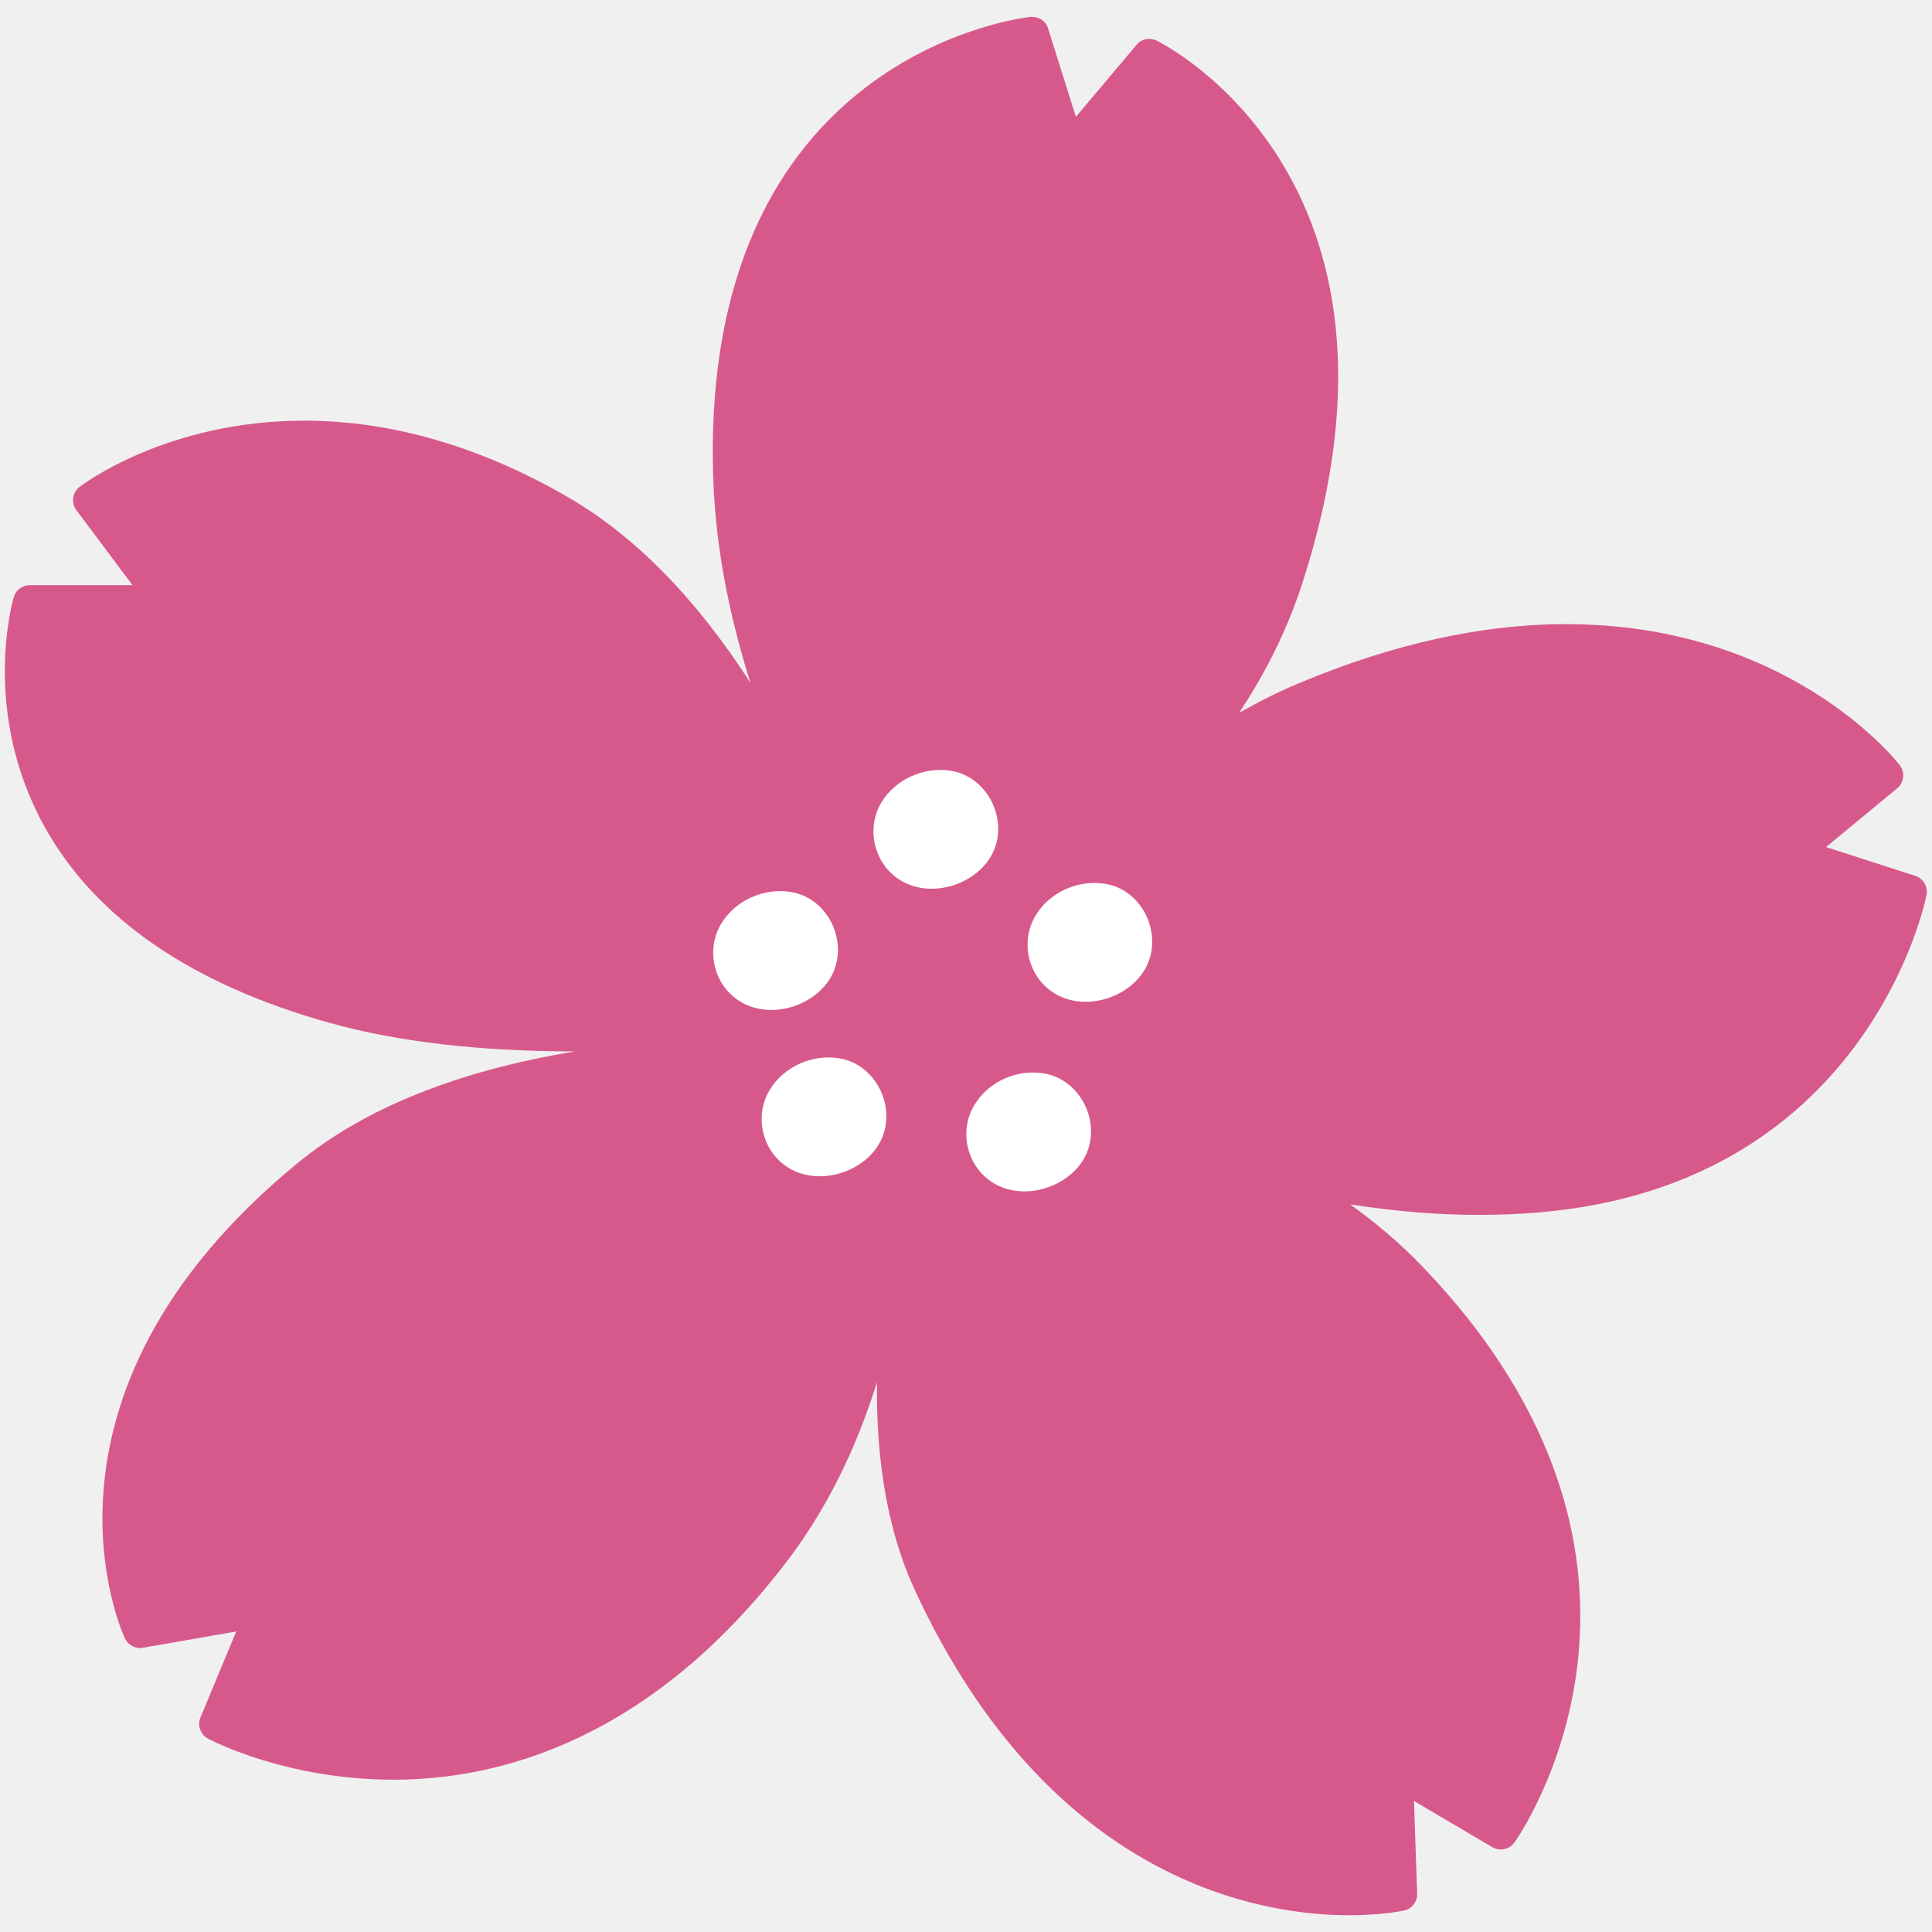
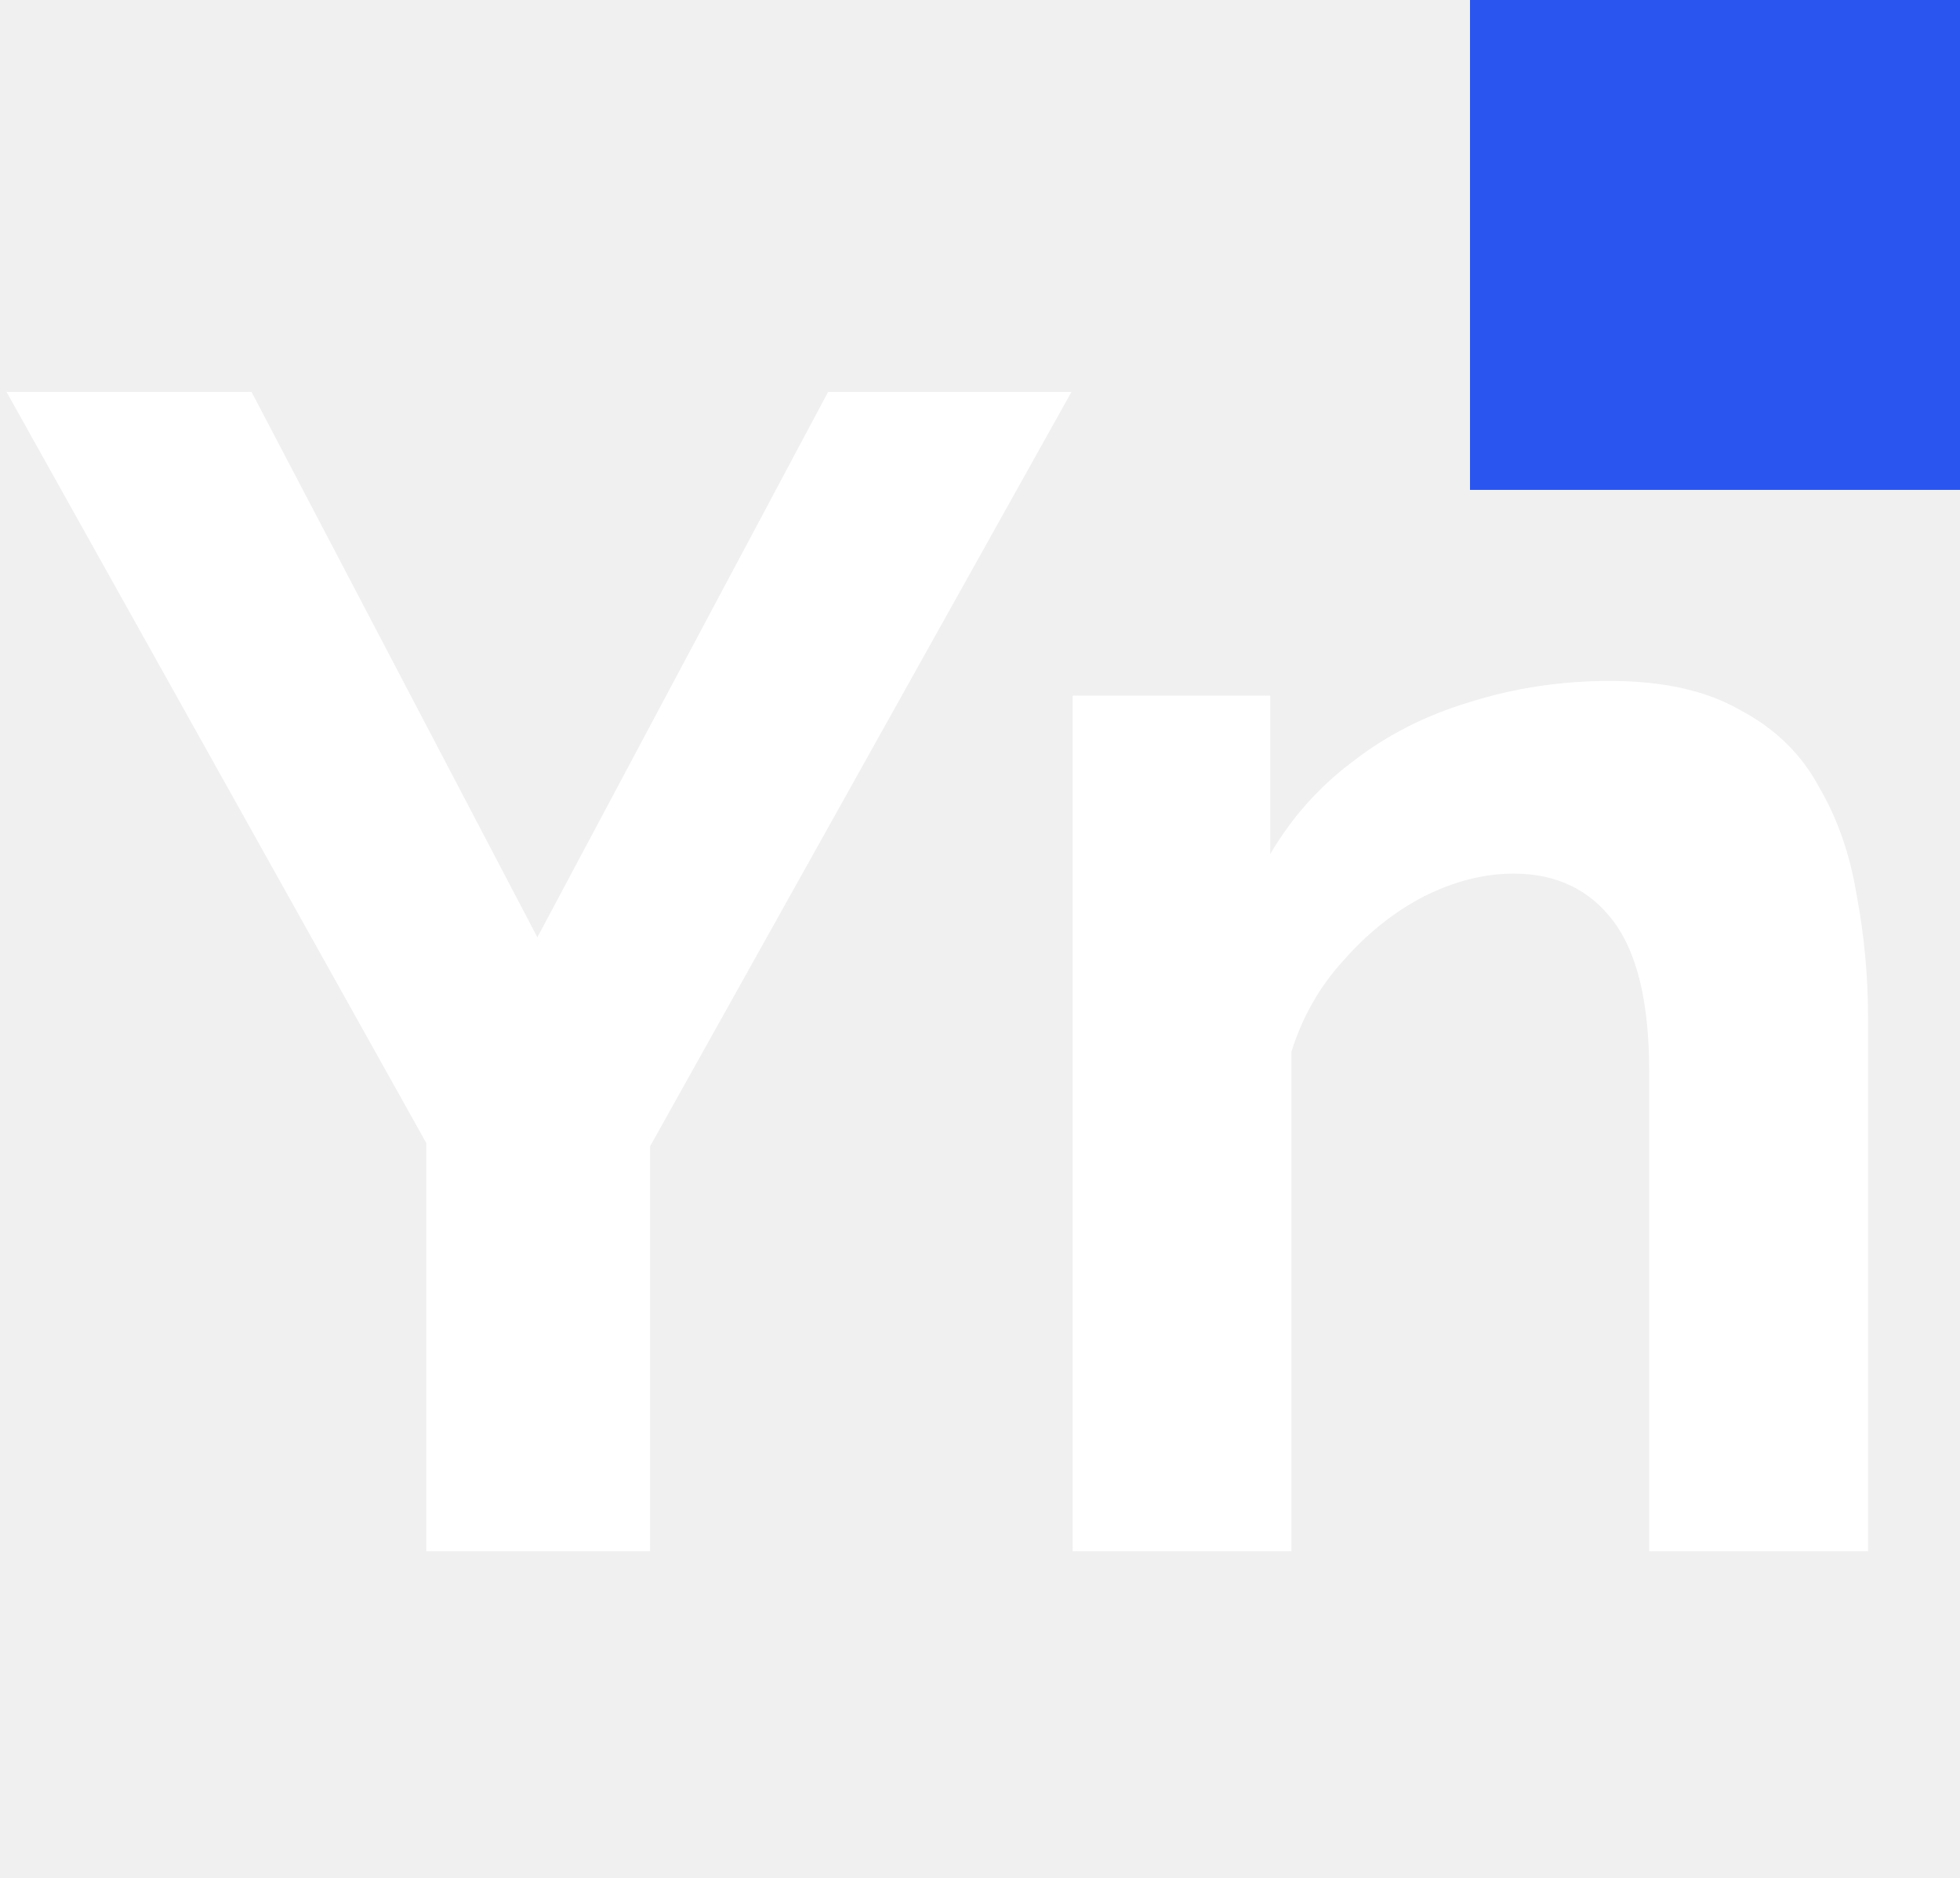
- <svg xmlns="http://www.w3.org/2000/svg" width="128" height="128" style="enable-background:new 0 0 128 128;">
-   <g>
-     <path d="M100.93,80.4c22.8-1.34,26.68-20.92,26.71-21.12c0.1-0.54-0.22-1.08-0.74-1.25l-5.92-1.91l4.71-3.89 c0.46-0.38,0.54-1.06,0.17-1.54c-0.29-0.38-7.43-9.34-22.12-9.34c-5.56,0-11.5,1.32-17.67,3.91c-1.34,0.56-2.66,1.22-3.98,1.97 c1.82-2.74,3.21-5.58,4.16-8.49c8.83-27.05-9.45-35.97-9.64-36.06c-0.46-0.21-1-0.1-1.31,0.29l-4.02,4.77l-1.84-5.85 c-0.16-0.5-0.61-0.8-1.16-0.77c-0.22,0.02-22.17,2.32-21.01,30.95c0.17,4.13,0.99,8.55,2.45,13.17 c-3.62-5.62-7.67-9.74-12.07-12.29c-5.82-3.37-11.71-5.08-17.49-5.08c-9.09,0-14.65,4.21-14.89,4.39 c-0.48,0.37-0.57,1.06-0.21,1.54l3.72,4.97l-6.81,0c-0.49,0-0.92,0.32-1.06,0.79c-0.09,0.31-2.16,7.65,2.04,15.21 c3.36,6.05,9.7,10.43,18.86,12.99c4.54,1.27,9.93,1.89,16.29,1.9c-7.79,1.28-13.97,3.77-18.4,7.41C0.8,92.6,8.2,108.41,8.28,108.56 c0.22,0.44,0.71,0.7,1.18,0.61l6.19-1.08l-2.37,5.7c-0.22,0.52,0,1.13,0.5,1.4c0.21,0.11,5.17,2.72,12.3,2.72 c6.88,0,17-2.53,26.14-14.58c2.51-3.32,4.48-7.26,5.88-11.75c-0.06,5.4,0.77,10.01,2.51,13.77c9,19.45,23.1,21.54,28.74,21.54 c2.22,0,3.62-0.3,3.67-0.31c0.52-0.11,0.89-0.59,0.87-1.12l-0.21-6.14l5.19,3.06c0.49,0.29,1.12,0.16,1.46-0.3 c0.13-0.18,13.04-18.3-6.15-38.23c-1.39-1.45-2.98-2.8-4.73-4.06C93.4,80.41,97.16,80.63,100.93,80.4z" style="fill:#D7598B;" />
-     <g>
-       <path d="M58.6,74.92c-0.67,2.53-4.14,3.85-6.39,2.43c-1.72-1.08-2.26-3.41-1.22-5.13 c0.95-1.58,2.85-2.4,4.64-2.1C57.8,70.49,59.15,72.82,58.6,74.92z" style="fill:#FFFFFF;" />
-       <path d="M55.39,63.9c-0.67,2.53-4.13,3.85-6.39,2.43c-1.72-1.08-2.26-3.41-1.22-5.13 c0.95-1.57,2.85-2.4,4.64-2.1C54.59,59.46,55.95,61.8,55.39,63.9z" style="fill:#FFFFFF;" />
-       <path d="M58.39,53.17c0.95-1.57,2.85-2.4,4.64-2.1c2.17,0.37,3.53,2.7,2.98,4.8 c-0.67,2.53-4.14,3.85-6.39,2.43C57.9,57.22,57.36,54.9,58.39,53.17z" style="fill:#FFFFFF;" />
-       <path d="M72.16,75.92c-0.67,2.53-4.13,3.85-6.39,2.43c-1.72-1.08-2.26-3.41-1.22-5.13 c0.94-1.58,2.85-2.41,4.63-2.1C71.35,71.49,72.71,73.82,72.16,75.92z" style="fill:#FFFFFF;" />
-       <path d="M76.21,63.36c-0.67,2.53-4.13,3.85-6.38,2.43c-1.73-1.08-2.26-3.41-1.22-5.13 c0.94-1.58,2.85-2.4,4.64-2.1C75.41,58.92,76.77,61.26,76.21,63.36z" style="fill:#FFFFFF;" />
-     </g>
-   </g>
+ <svg xmlns="http://www.w3.org/2000/svg" width="24" height="23" viewBox="0 0 24 23" fill="none">
+   <path d="M3.08 4.8L6.58 11.48L10.14 4.8H13.12L7.96 14.04V19H5.22V14L0.08 4.8H3.08ZM22.874 19H20.194V13.12C20.194 12.28 20.047 11.667 19.754 11.28C19.461 10.893 19.054 10.7 18.534 10.7C18.174 10.7 17.807 10.793 17.434 10.98C17.074 11.167 16.747 11.427 16.454 11.76C16.161 12.08 15.947 12.453 15.814 12.88V19H13.134V8.52H15.554V10.46C15.821 10.007 16.161 9.627 16.574 9.32C16.987 9 17.461 8.76 17.994 8.6C18.541 8.427 19.114 8.34 19.714 8.34C20.367 8.34 20.901 8.46 21.314 8.7C21.741 8.927 22.061 9.24 22.274 9.64C22.501 10.027 22.654 10.467 22.734 10.96C22.827 11.453 22.874 11.953 22.874 12.46V19Z" fill="white" />
+   <rect x="18" width="6" height="6" fill="#2B55EF" />
</svg>
